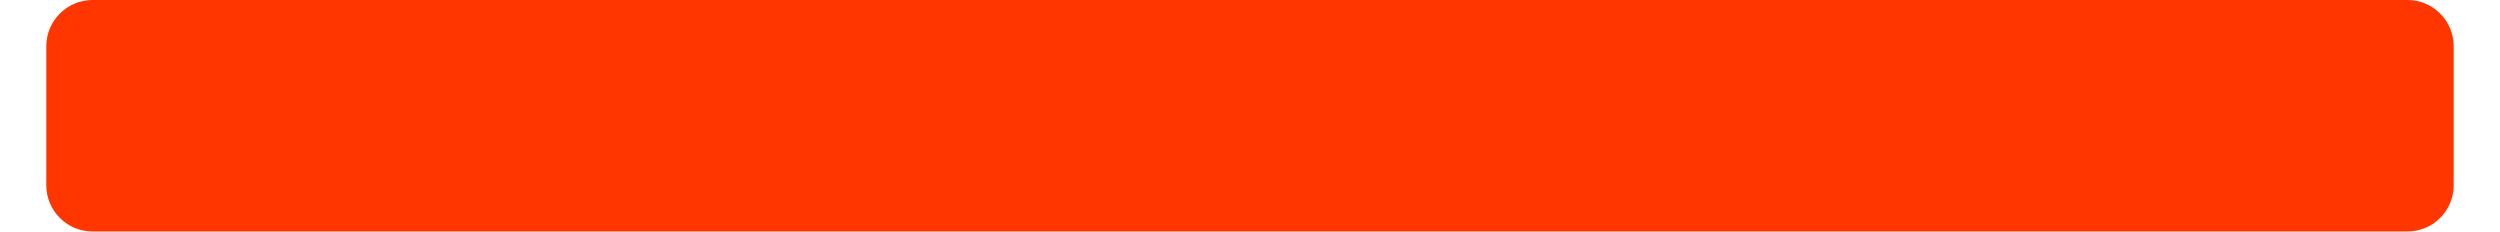
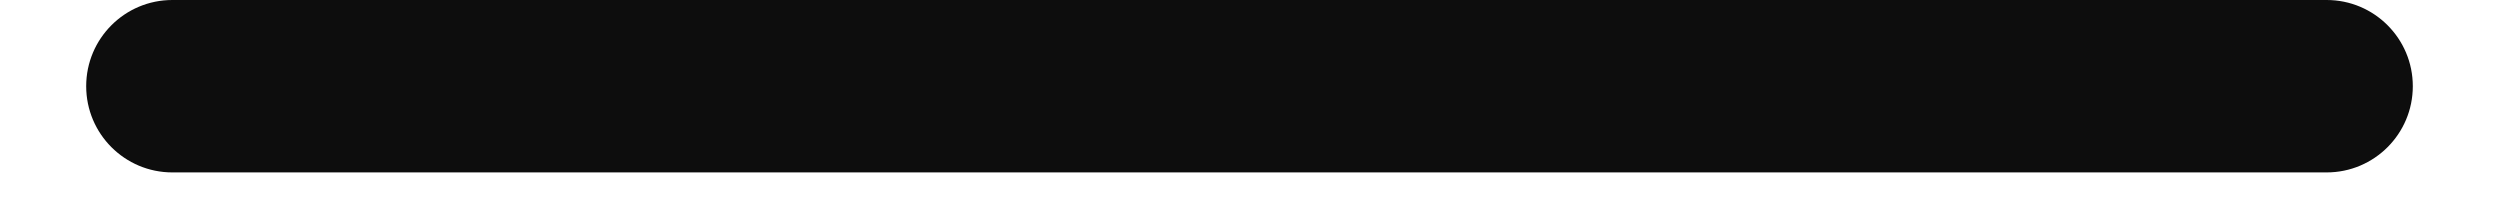
- <svg xmlns="http://www.w3.org/2000/svg" xmlns:xlink="http://www.w3.org/1999/xlink" version="1.1" viewBox="0 0 540 50">
+ <svg xmlns="http://www.w3.org/2000/svg" xmlns:xlink="http://www.w3.org/1999/xlink" version="1.1" viewBox="0 0 580 50">
  <defs>
-     <path id="yangyao" d="M10,10               a10 10 0 0 1 10 -10              h 500                 a10 10 0 0 1 10 10              v 30              a10 10 0 0 1 -10 10              h -500              a10 10 0 0 1 -10 -10              z" fill="#ff3600" />
+     <path id="yangyao" d="M20,20               a20 20 0 0 1 20 -20              h 500                 a20 20 0 0 1 20 20              v 0              a20 20 0 0 1 -20 20              h -500              a20 20 0 0 1 -20 -20              z" fill="#0d0d0d" />
  </defs>
  <use xlink:href="#yangyao" />
</svg>
